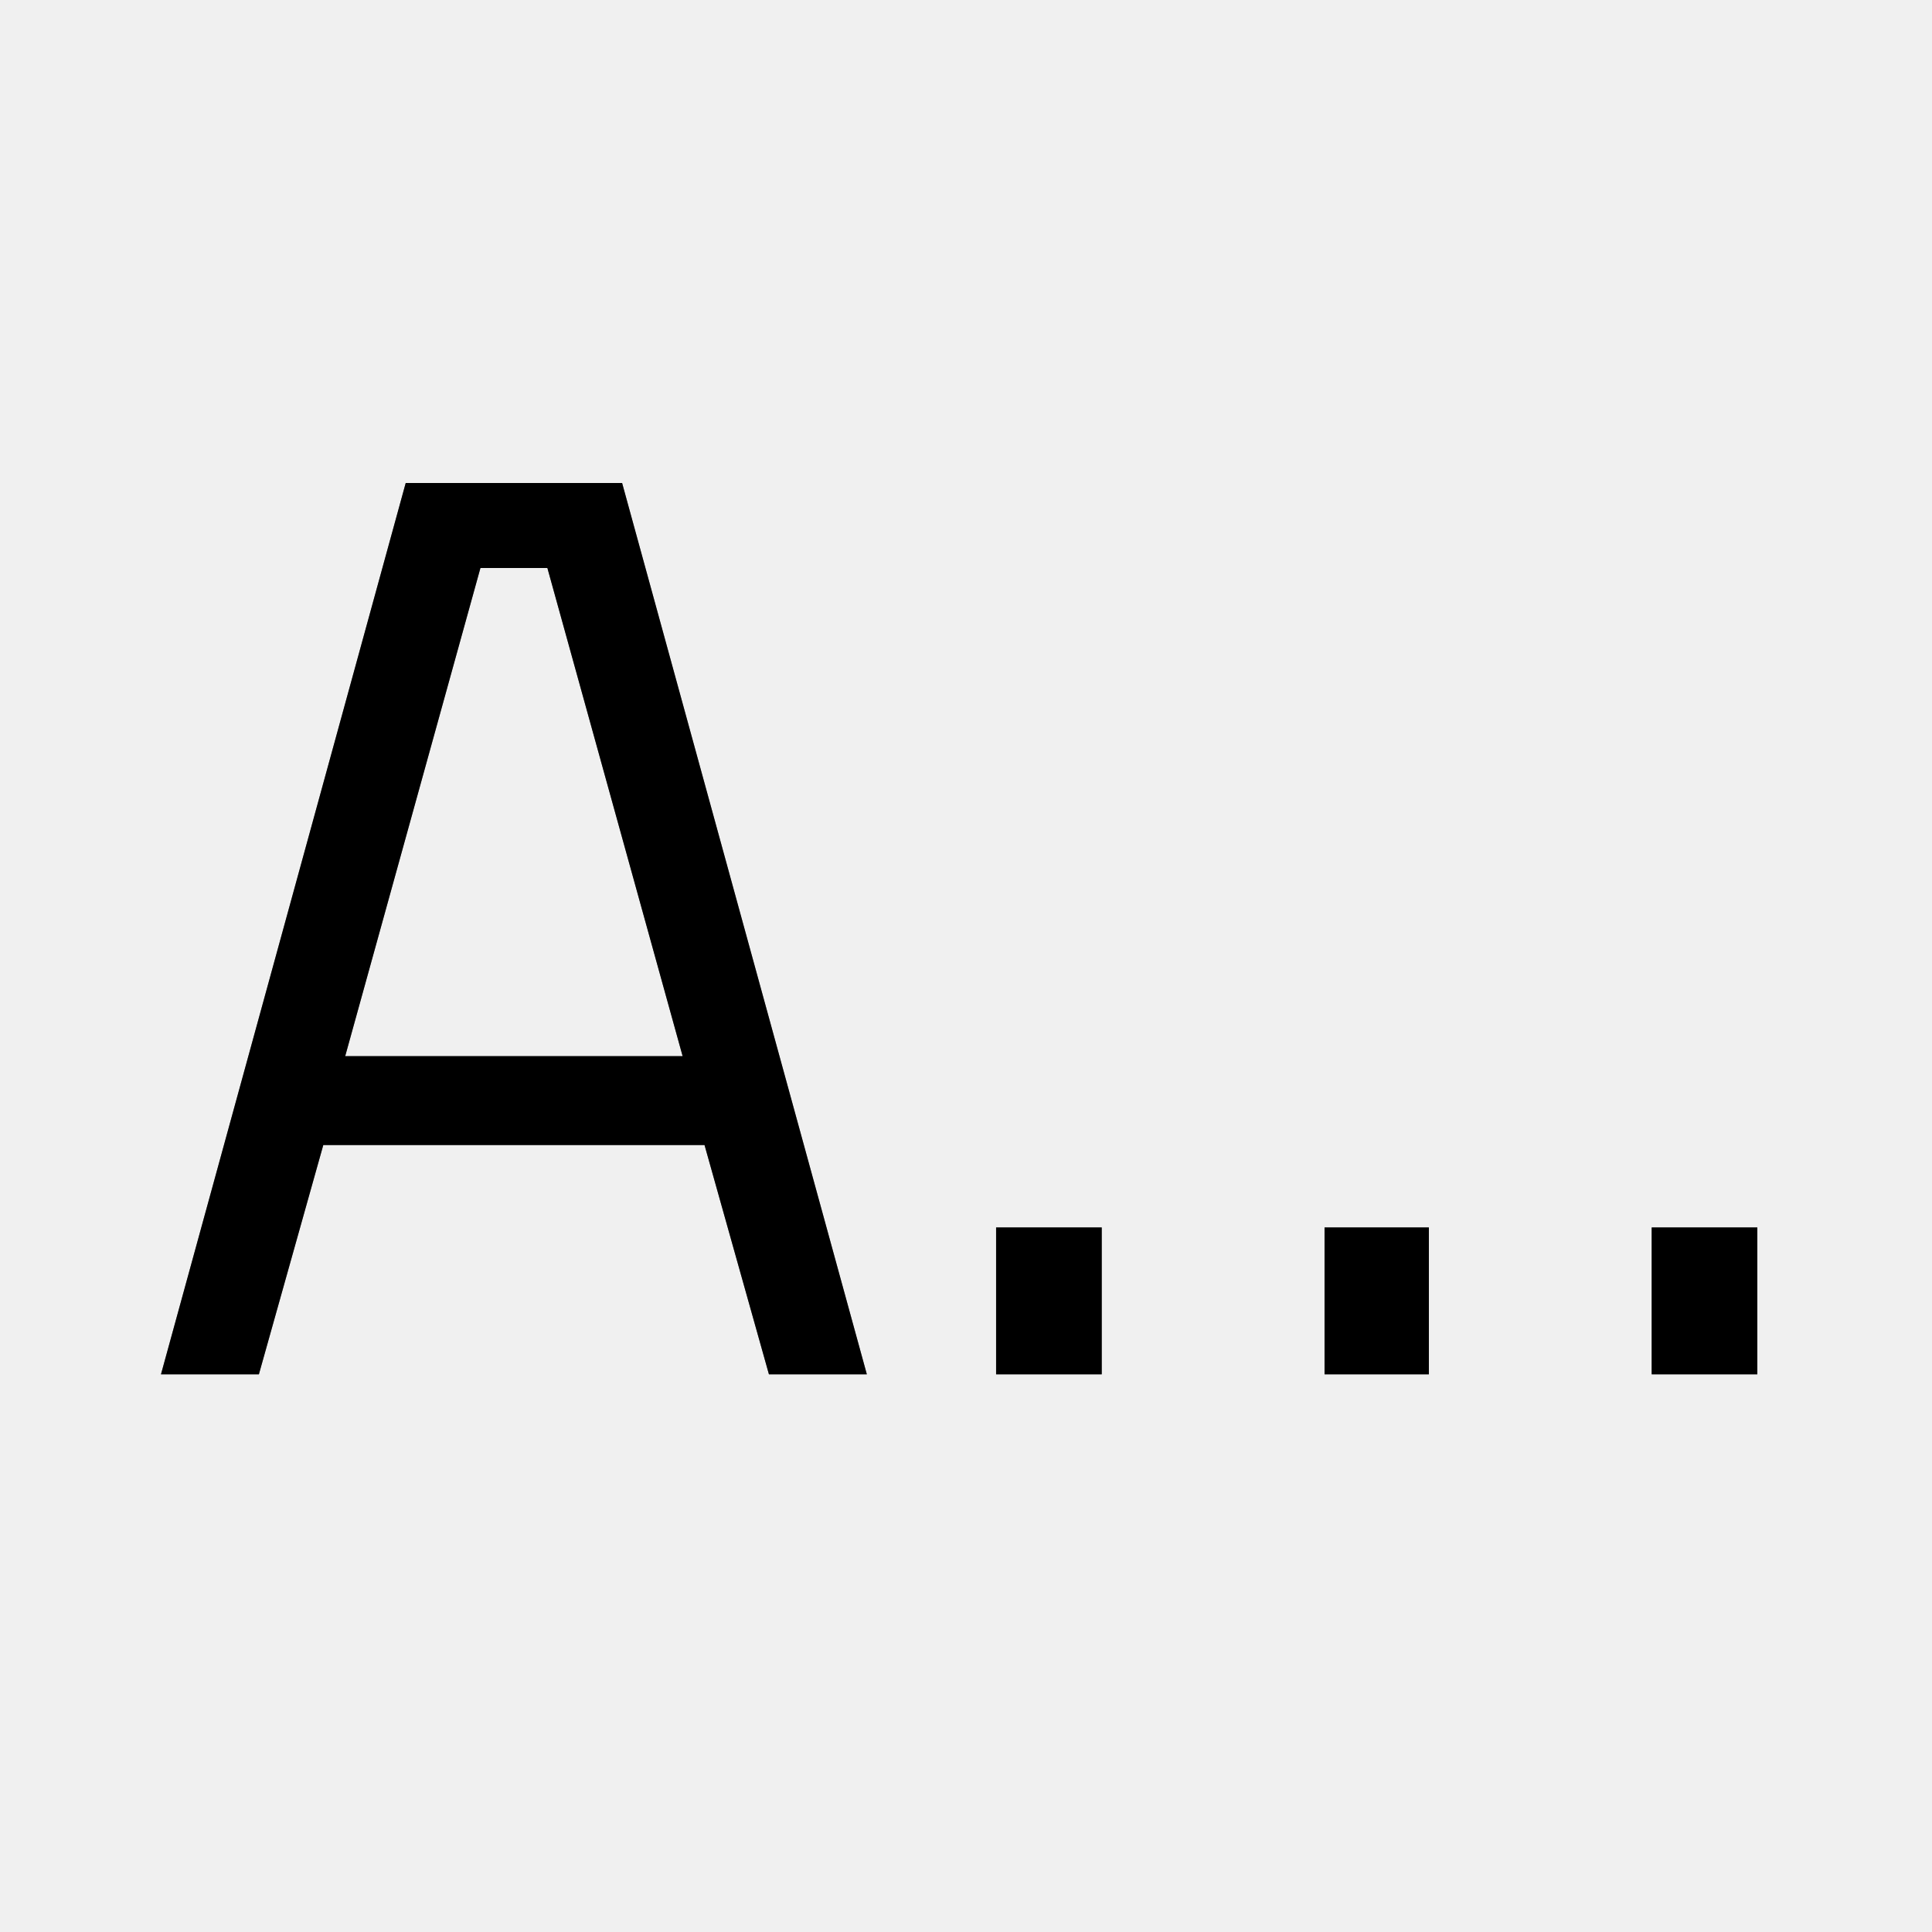
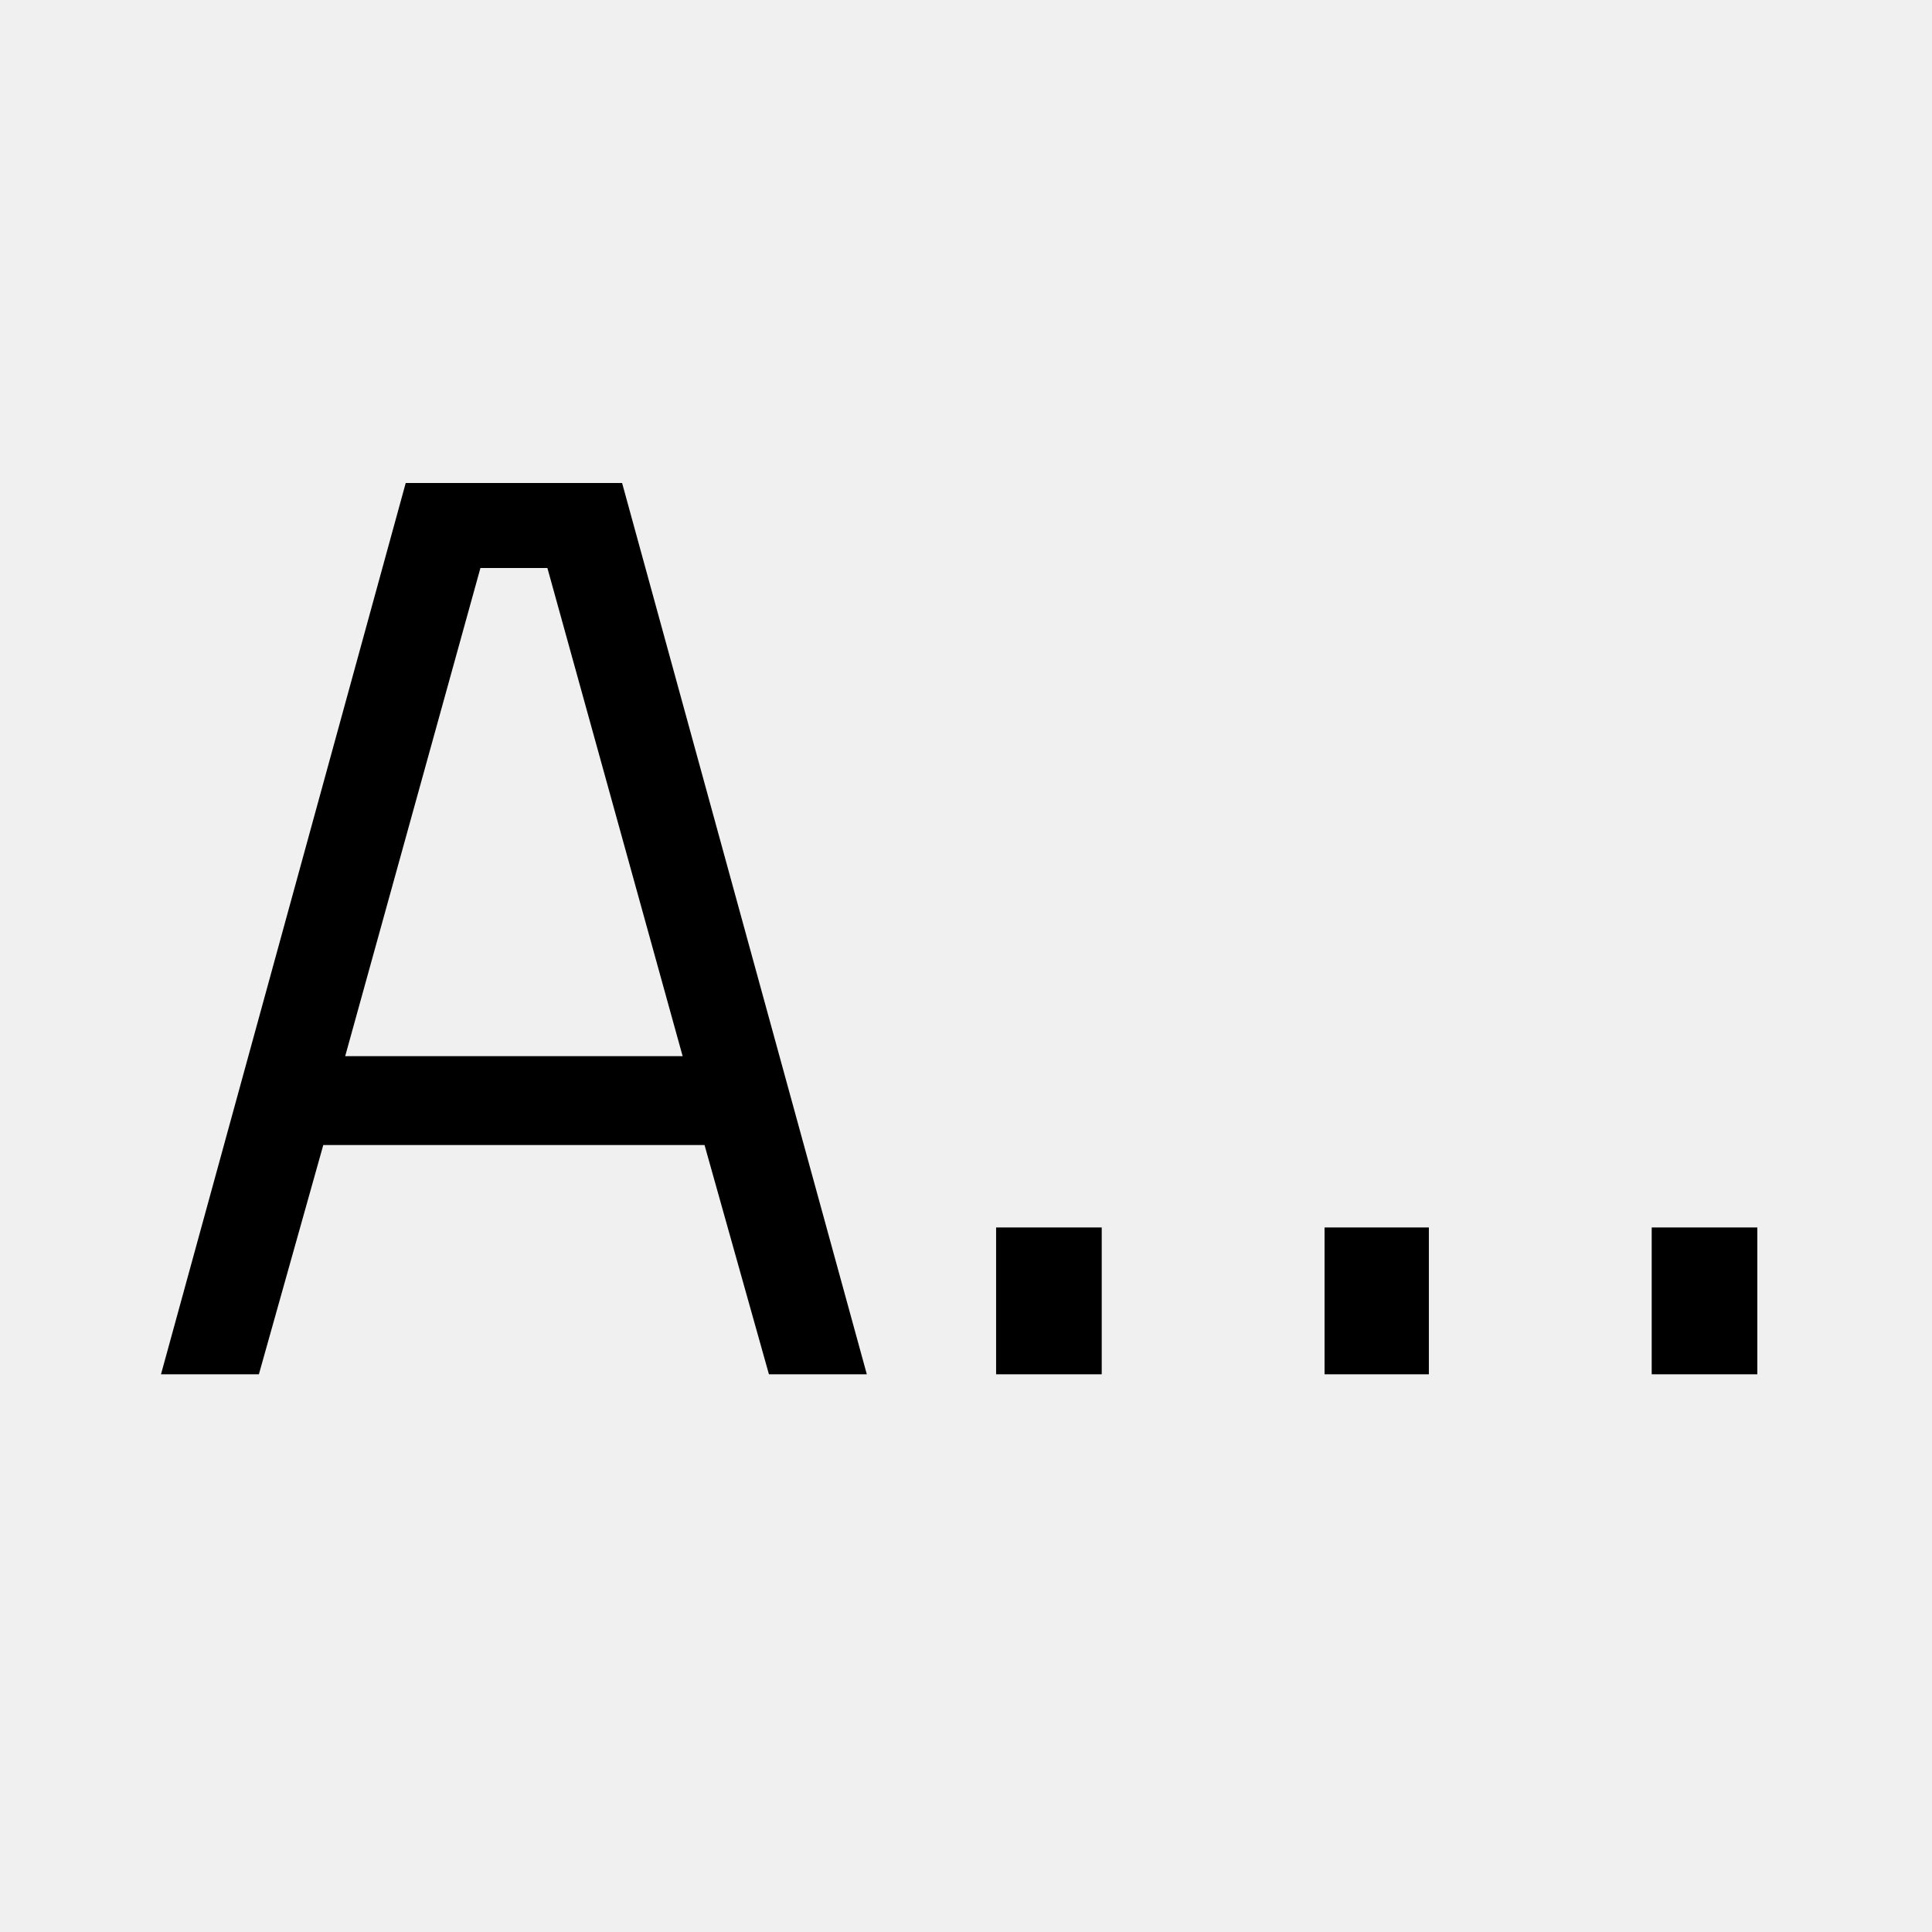
- <svg xmlns="http://www.w3.org/2000/svg" xmlns:xlink="http://www.w3.org/1999/xlink" width="24px" height="24px" viewBox="0 0 24 24" version="1.1">
+ <svg xmlns="http://www.w3.org/2000/svg" width="24px" height="24px" viewBox="0 0 24 24" version="1.1">
  <path d="M2,17.072 L5.04,6 L7.728,6 L10.768,17.072 L9.552,17.072 L8.752,14.224 L4.016,14.224 L3.216,17.072 L2,17.072 Z M5.968,7.056 L4.288,13.12 L8.48,13.12 L6.8,7.056 L5.968,7.056 Z M12.374,17.072 L12.374,15.248 L13.686,15.248 L13.686,17.072 L12.374,17.072 Z M16.454,17.072 L16.454,15.248 L17.75,15.248 L17.75,17.072 L16.454,17.072 Z M20.518,17.072 L20.518,15.248 L21.83,15.248 L21.83,17.072 L20.518,17.072 Z" id="path-1" />
-   <g id="Icons/filter/starts-with" stroke="none" stroke-width="1" fill="none" fill-rule="evenodd">
-     <g id="starts-with">
-       <g id="Icon-24px">
-         <polygon id="Shape" points="0 0 24 0 24 24 0 24" />
-         <mask id="mask-2" fill="white">
-           <use xlink:href="#path-1" />
-         </mask>
-         <g id="A…" />
-         <g id="Colors/grays.600" mask="url(#mask-2)" fill="#000000" fill-opacity="0.54">
-           <rect id="grays.600" x="0" y="0" width="24" height="24" />
-         </g>
-       </g>
-     </g>
-   </g>
</svg>
